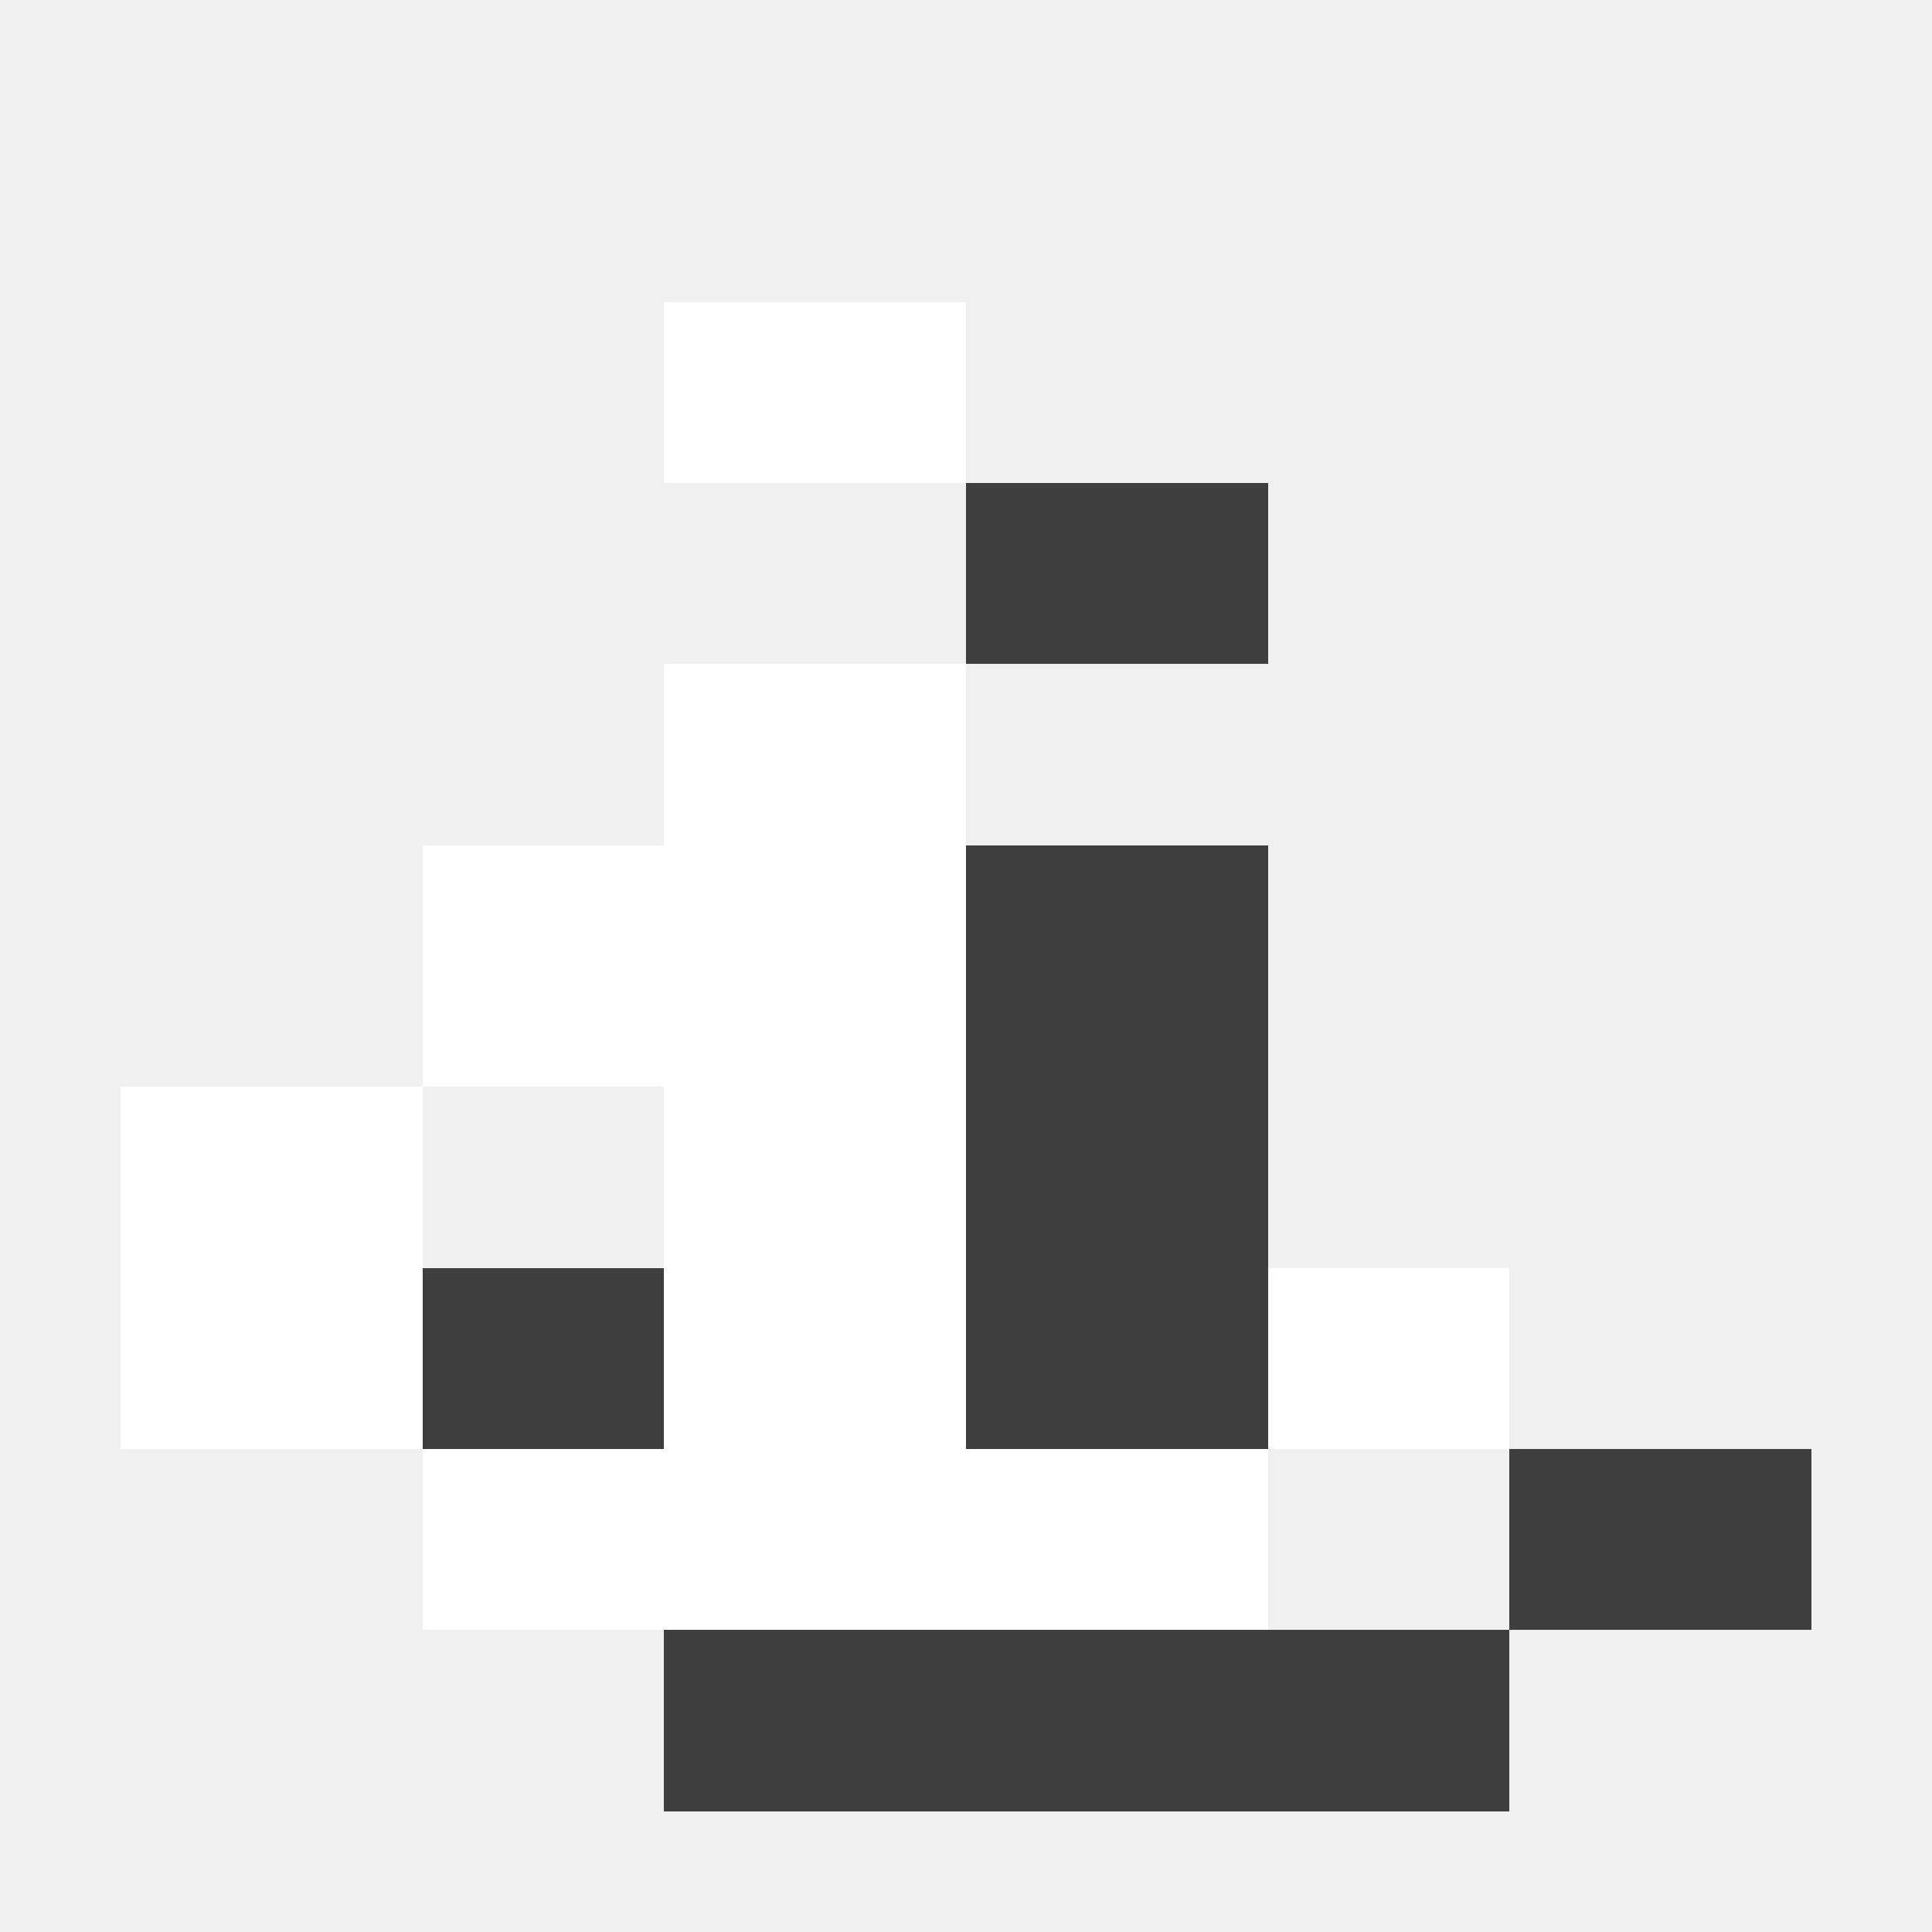
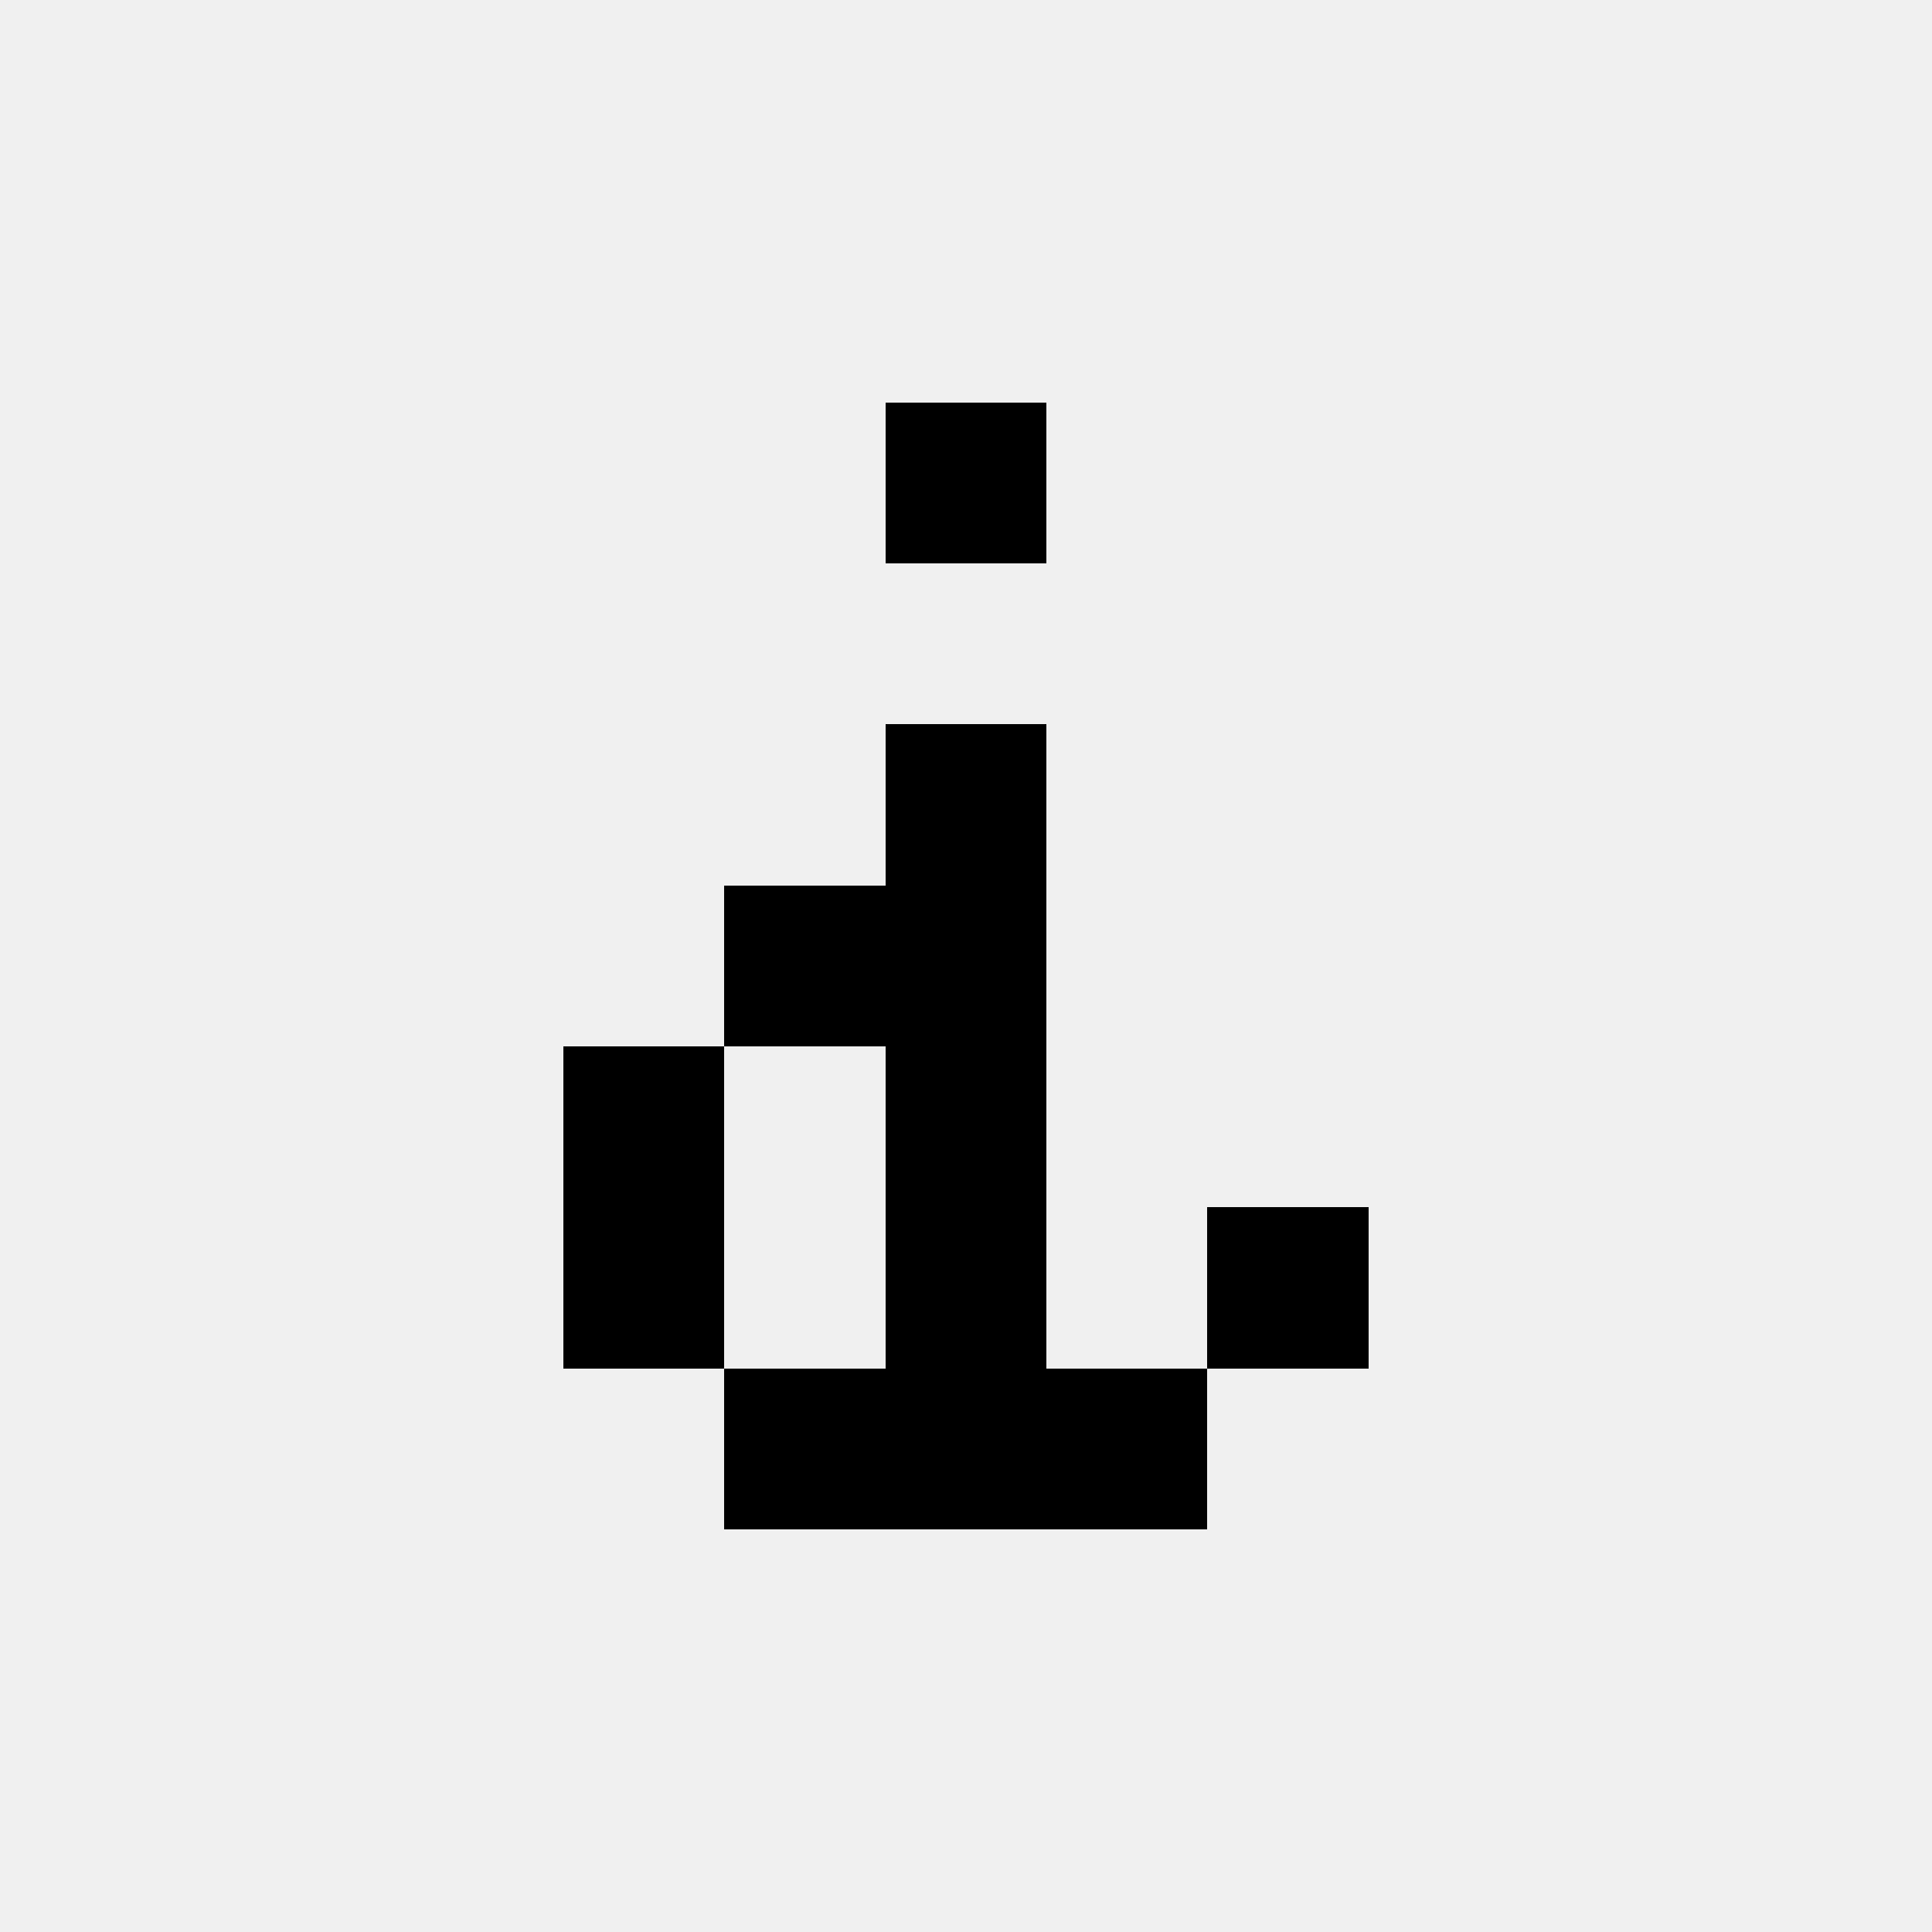
- <svg xmlns="http://www.w3.org/2000/svg" viewBox="0 0 32 32" shape-rendering="crispEdges">
-   <path fill="#ffffff" d="M11,5h5v1h-5zM11,6h5v1h-5zM11,7h5v1h-5zM11,11h5v1h-5zM11,12h5v1h-5zM11,13h5v1h-5zM7,14h9v1h-9zM7,15h9v1h-9zM7,16h9v1h-9zM7,17h9v1h-9zM2,18h5v1h-5zM11,18h5v1h-5zM2,19h5v1h-5zM11,19h5v1h-5zM2,20h5v1h-5zM11,20h5v1h-5zM2,21h5v1h-5zM11,21h5v1h-5zM21,21h4v1h-4zM2,22h5v1h-5zM11,22h5v1h-5zM21,22h4v1h-4zM2,23h5v1h-5zM11,23h5v1h-5zM21,23h4v1h-4zM7,24h14v1h-14zM7,25h14v1h-14zM7,26h14v1h-14z" />
-   <path fill="#3e3e3e" d="M16,8h5v1h-5zM16,9h5v1h-5zM16,10h5v1h-5zM16,14h5v1h-5zM16,15h5v1h-5zM16,16h5v1h-5zM16,17h5v1h-5zM16,18h5v1h-5zM16,19h5v1h-5zM16,20h5v1h-5zM7,21h4v1h-4zM16,21h5v1h-5zM7,22h4v1h-4zM16,22h5v1h-5zM7,23h4v1h-4zM16,23h5v1h-5zM25,24h5v1h-5zM25,25h5v1h-5zM25,26h5v1h-5zM11,27h14v1h-14zM11,28h14v1h-14zM11,29h14v1h-14z" />
+ <svg xmlns="http://www.w3.org/2000/svg" viewBox="0 0 24 24" width="24" height="24" shape-rendering="crispEdges">
+   <path fill="currentColor" d="M11 5h2v2H11z M11 9h2v2H11z M9 11h4v2H9z M7 13h2v2H7z M11 13h2v2H11z M7 15h2v2H7z M11 15h2v2H11z M15 15h2v2H15z M9 17h6v2H9z" />
</svg>
